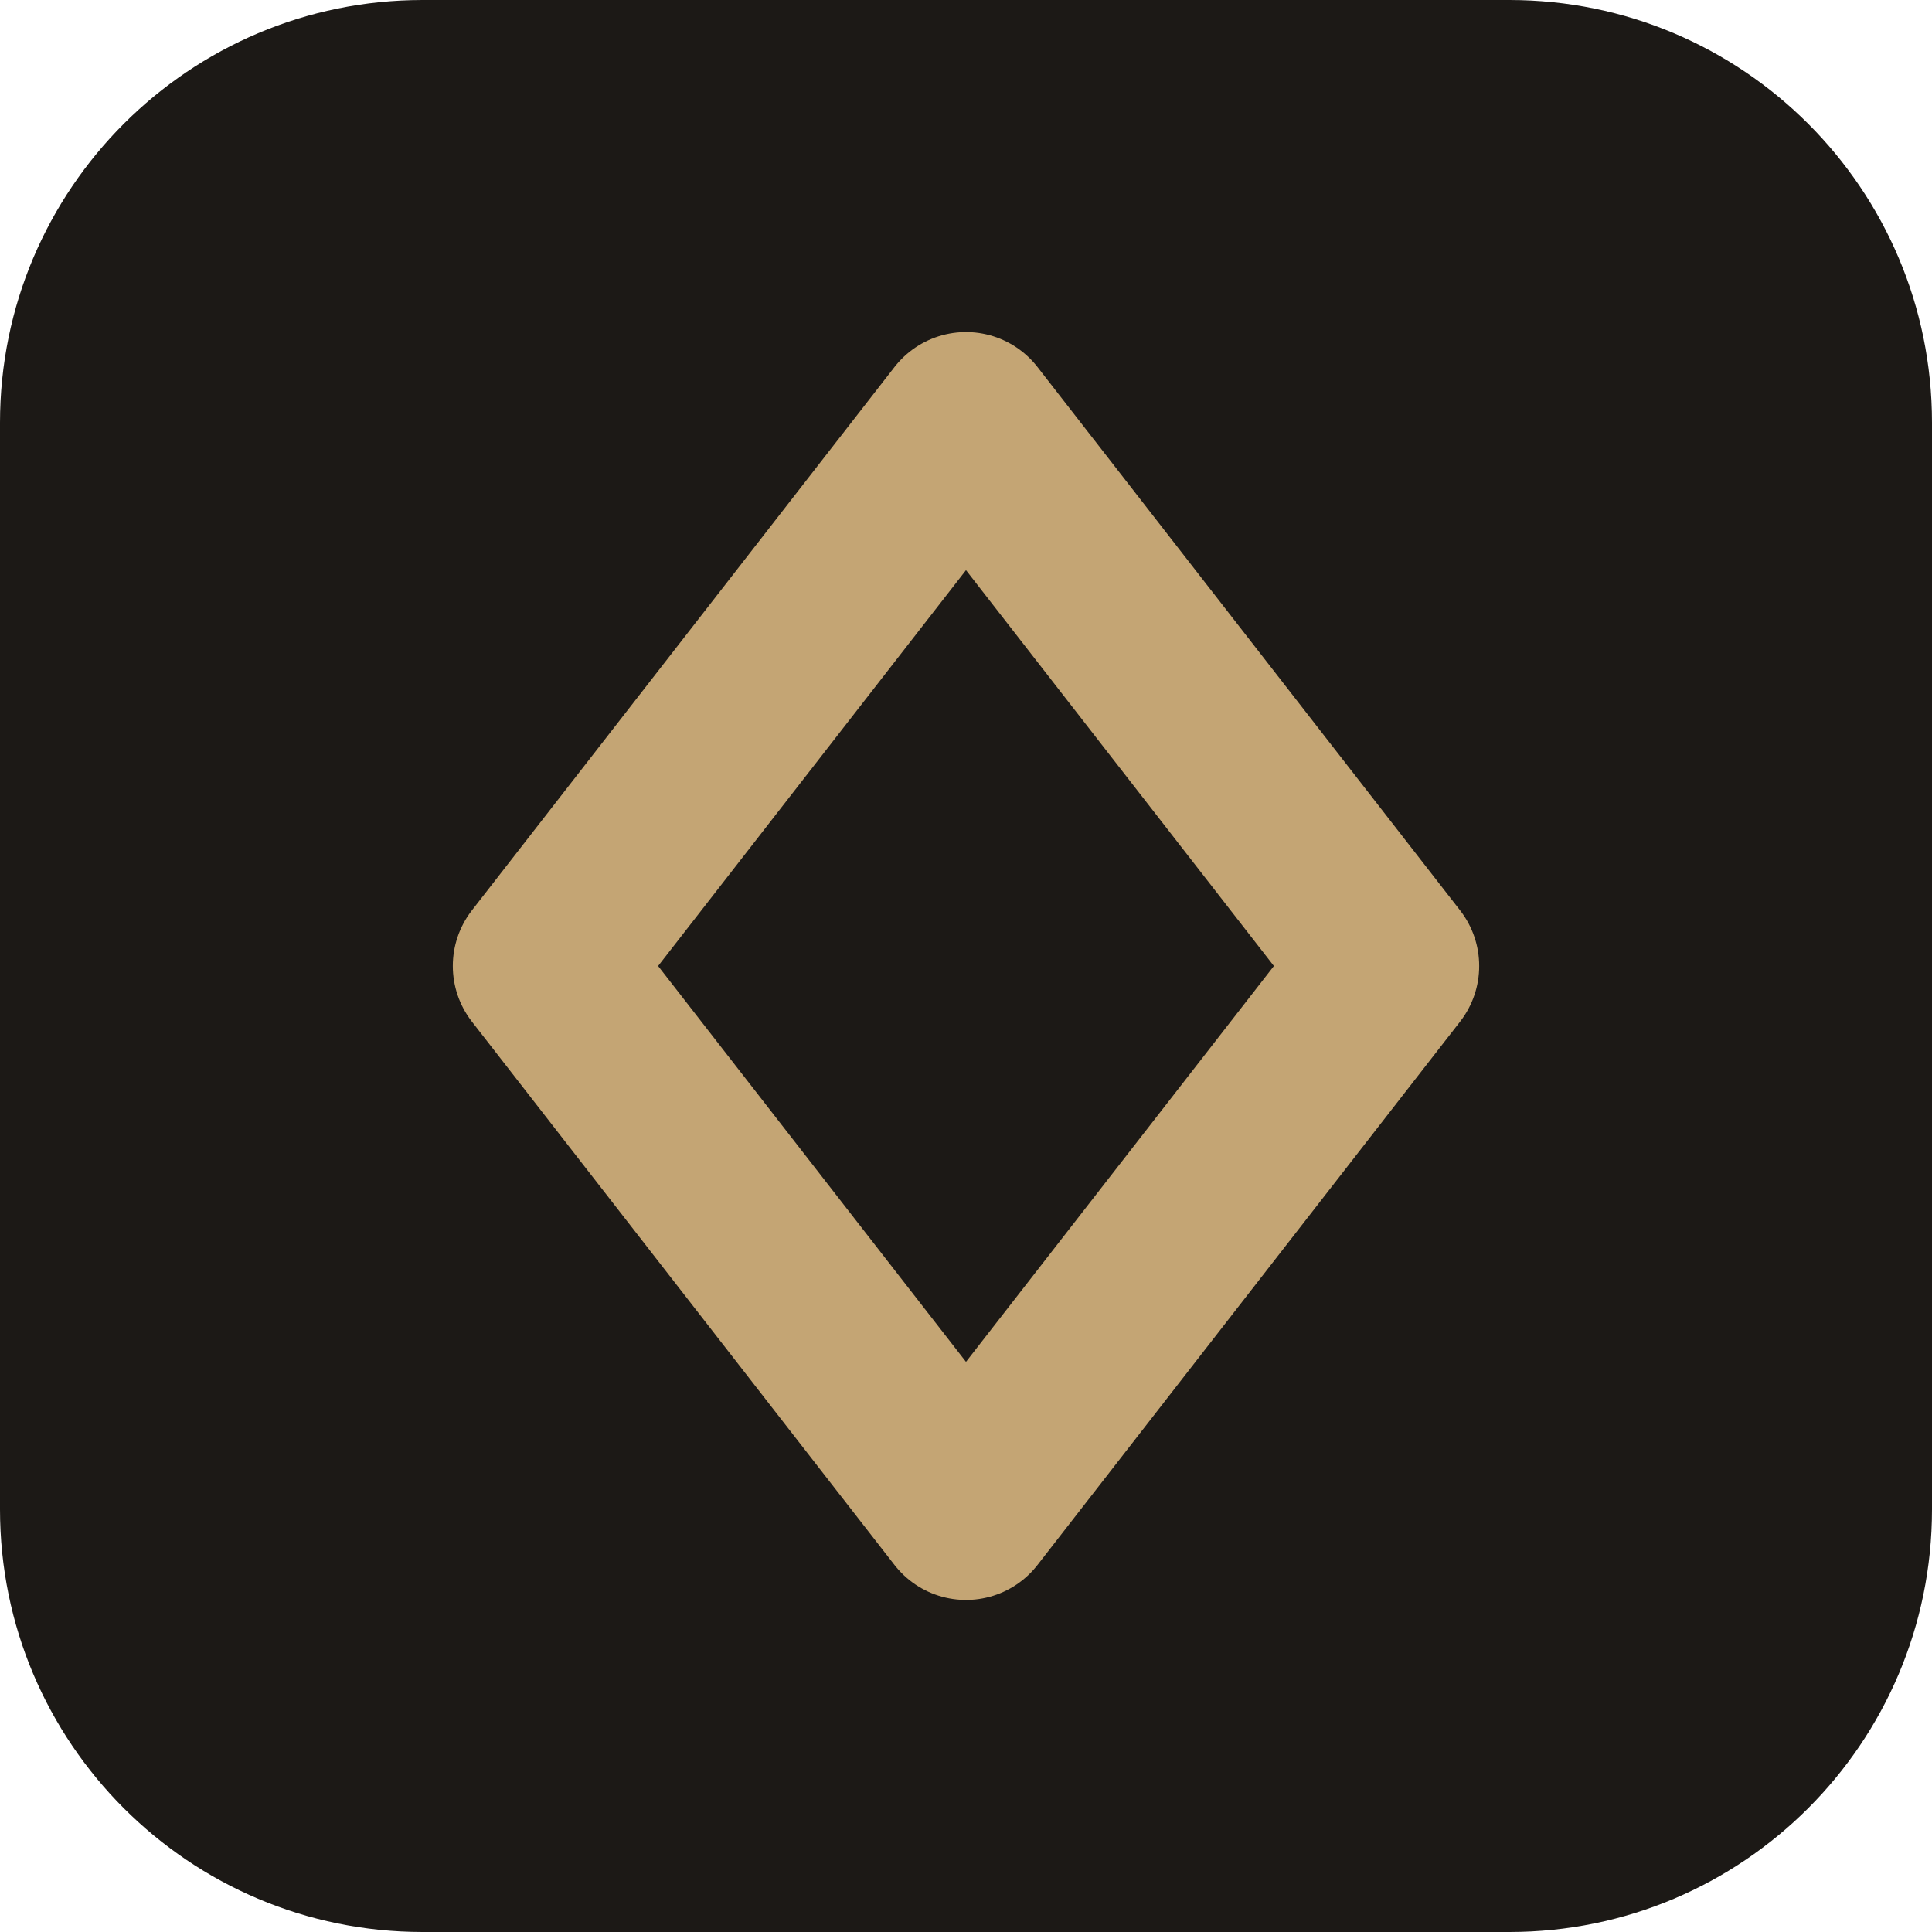
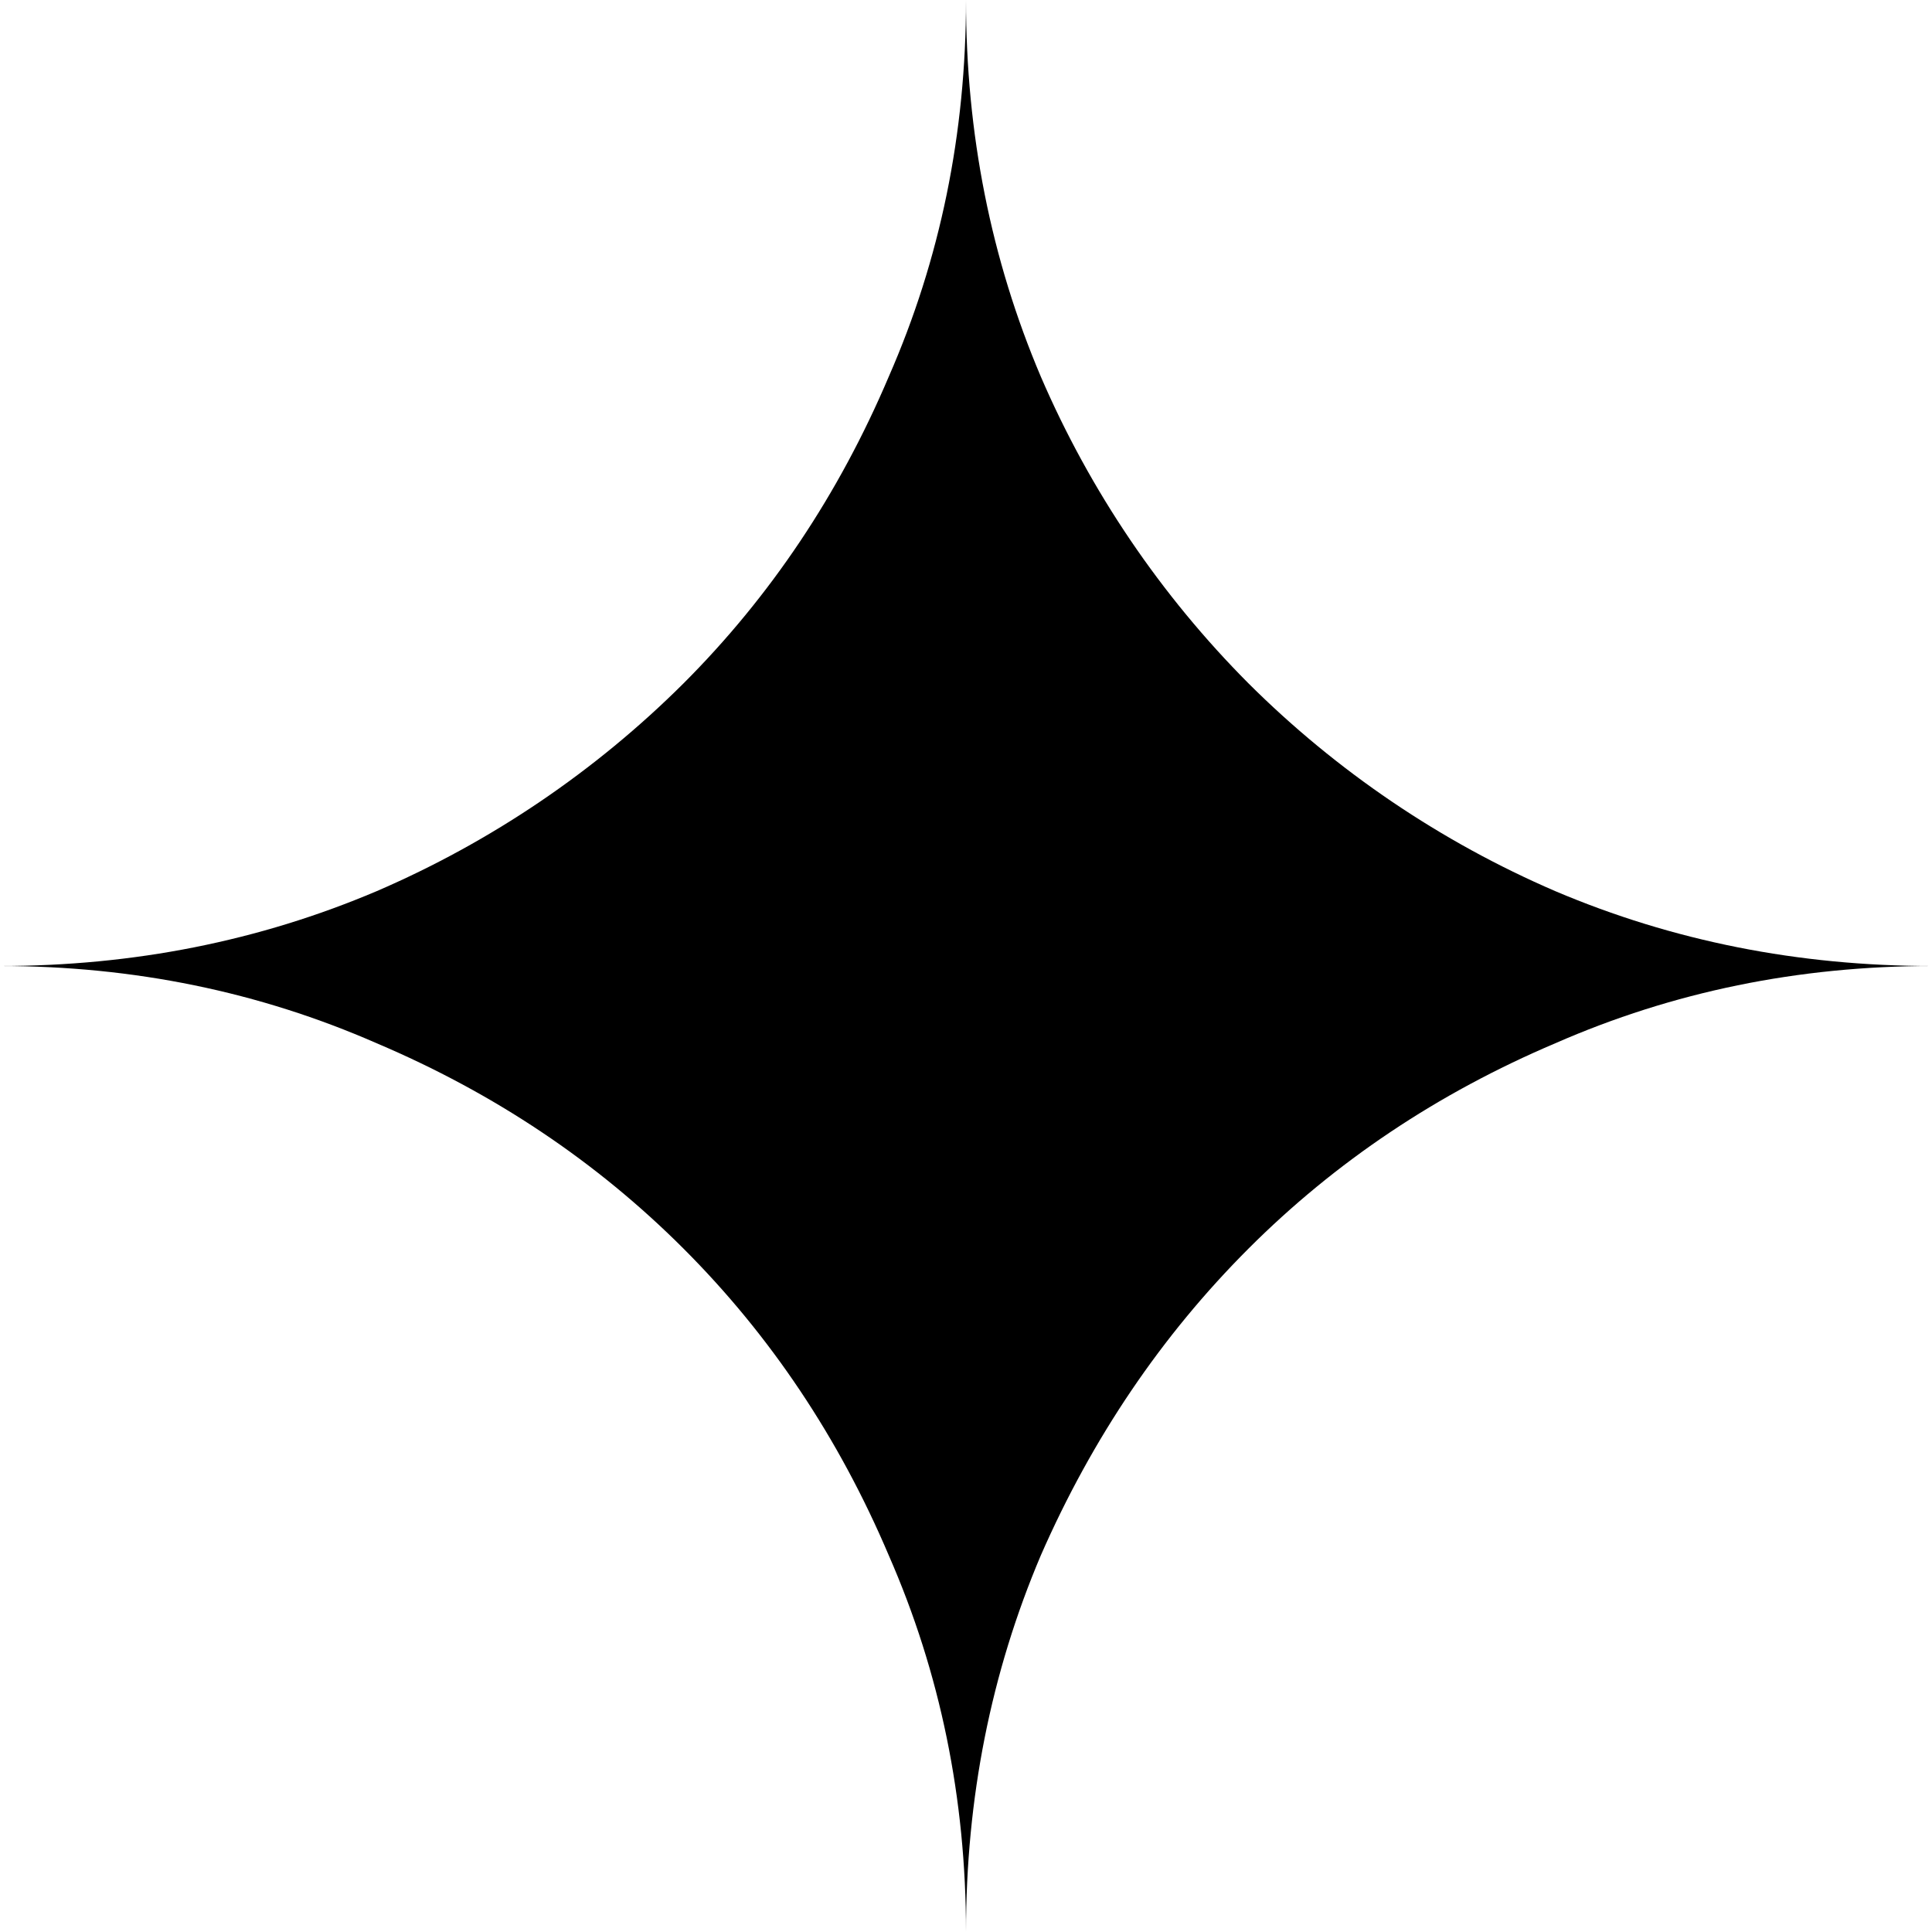
- <svg xmlns="http://www.w3.org/2000/svg" viewBox="0 0 64 64">
-   <rect width="64" height="64" rx="14" fill="#1c1916" />
-   <path d="M32 14 L46 32 L32 50 L18 32 Z" fill="none" stroke="#c4a574" stroke-width="6" stroke-linejoin="round" />
+ <svg xmlns="http://www.w3.org/2000/svg" role="img" viewBox="0 0 24 24">
+   <path d="M11.04 19.32Q12 21.51 12 24q0-2.49.93-4.68.96-2.19 2.58-3.81t3.81-2.55Q21.51 12 24 12q-2.49 0-4.68-.93a12.3 12.3 0 0 1-3.81-2.58 12.3 12.3 0 0 1-2.58-3.81Q12 2.49 12 0q0 2.49-.96 4.68-.93 2.19-2.55 3.81a12.3 12.3 0 0 1-3.81 2.58Q2.49 12 0 12q2.49 0 4.68.96 2.19.93 3.81 2.55t2.55 3.81" />
</svg>
